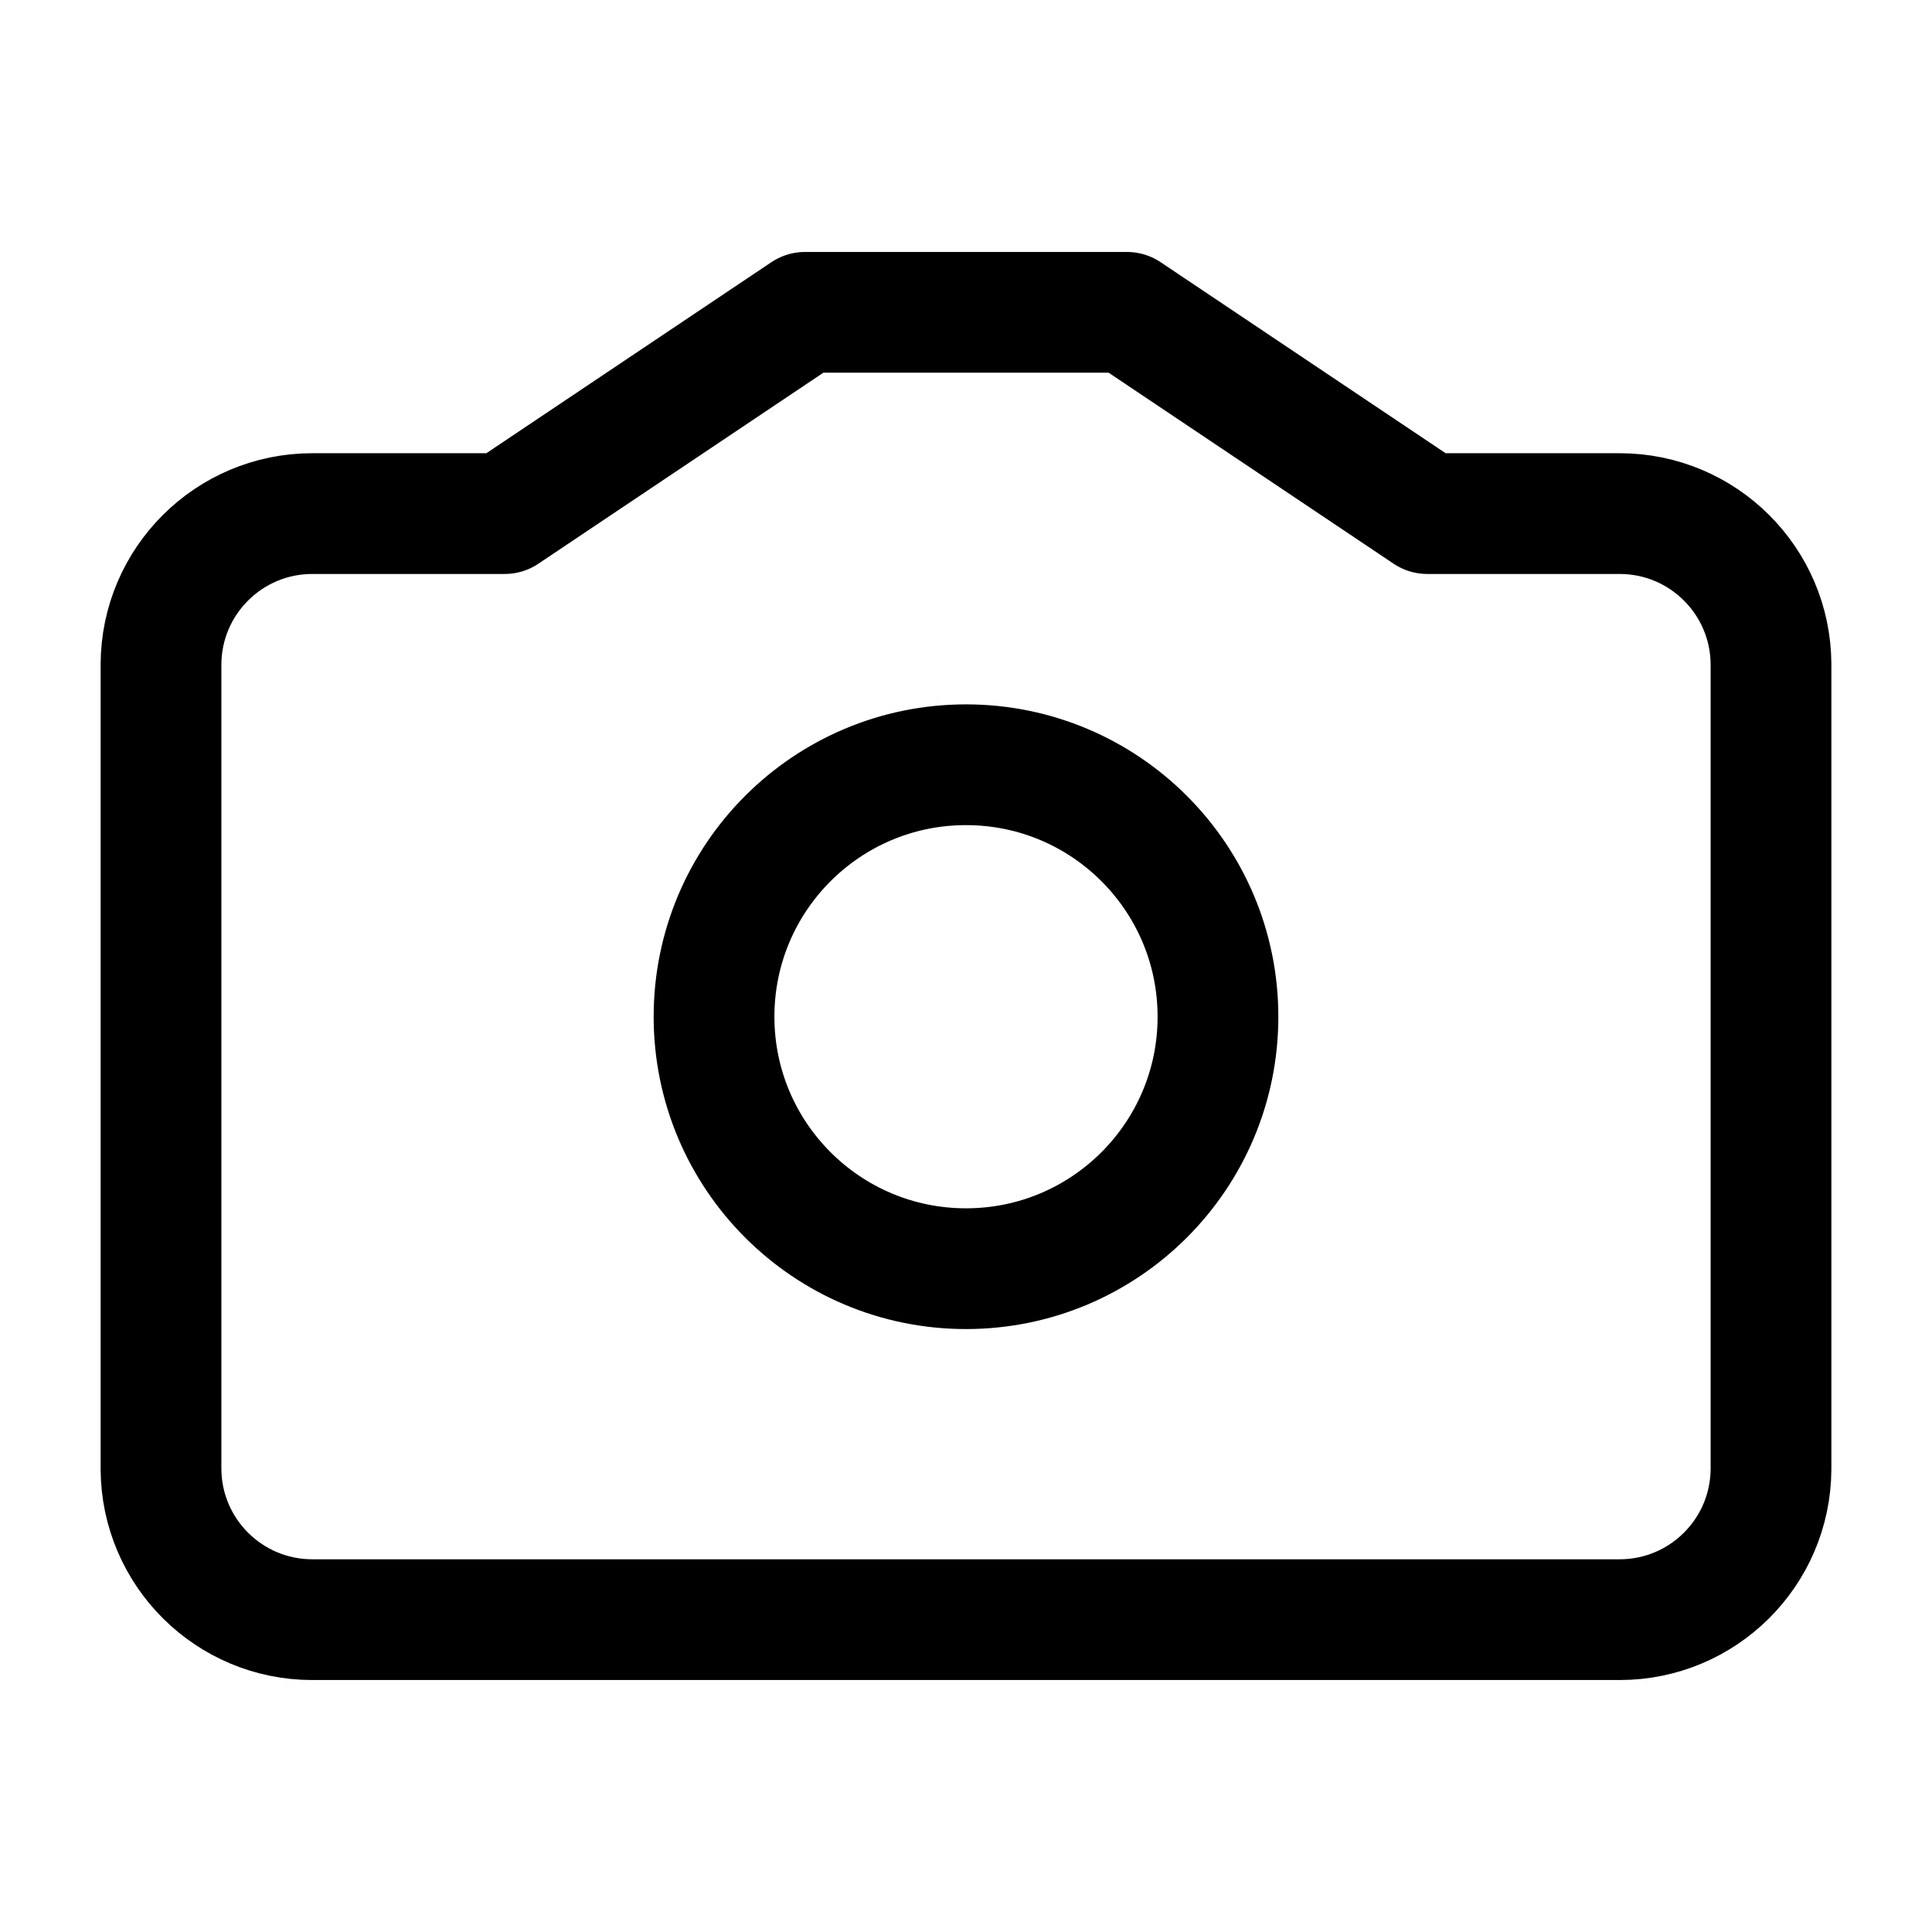
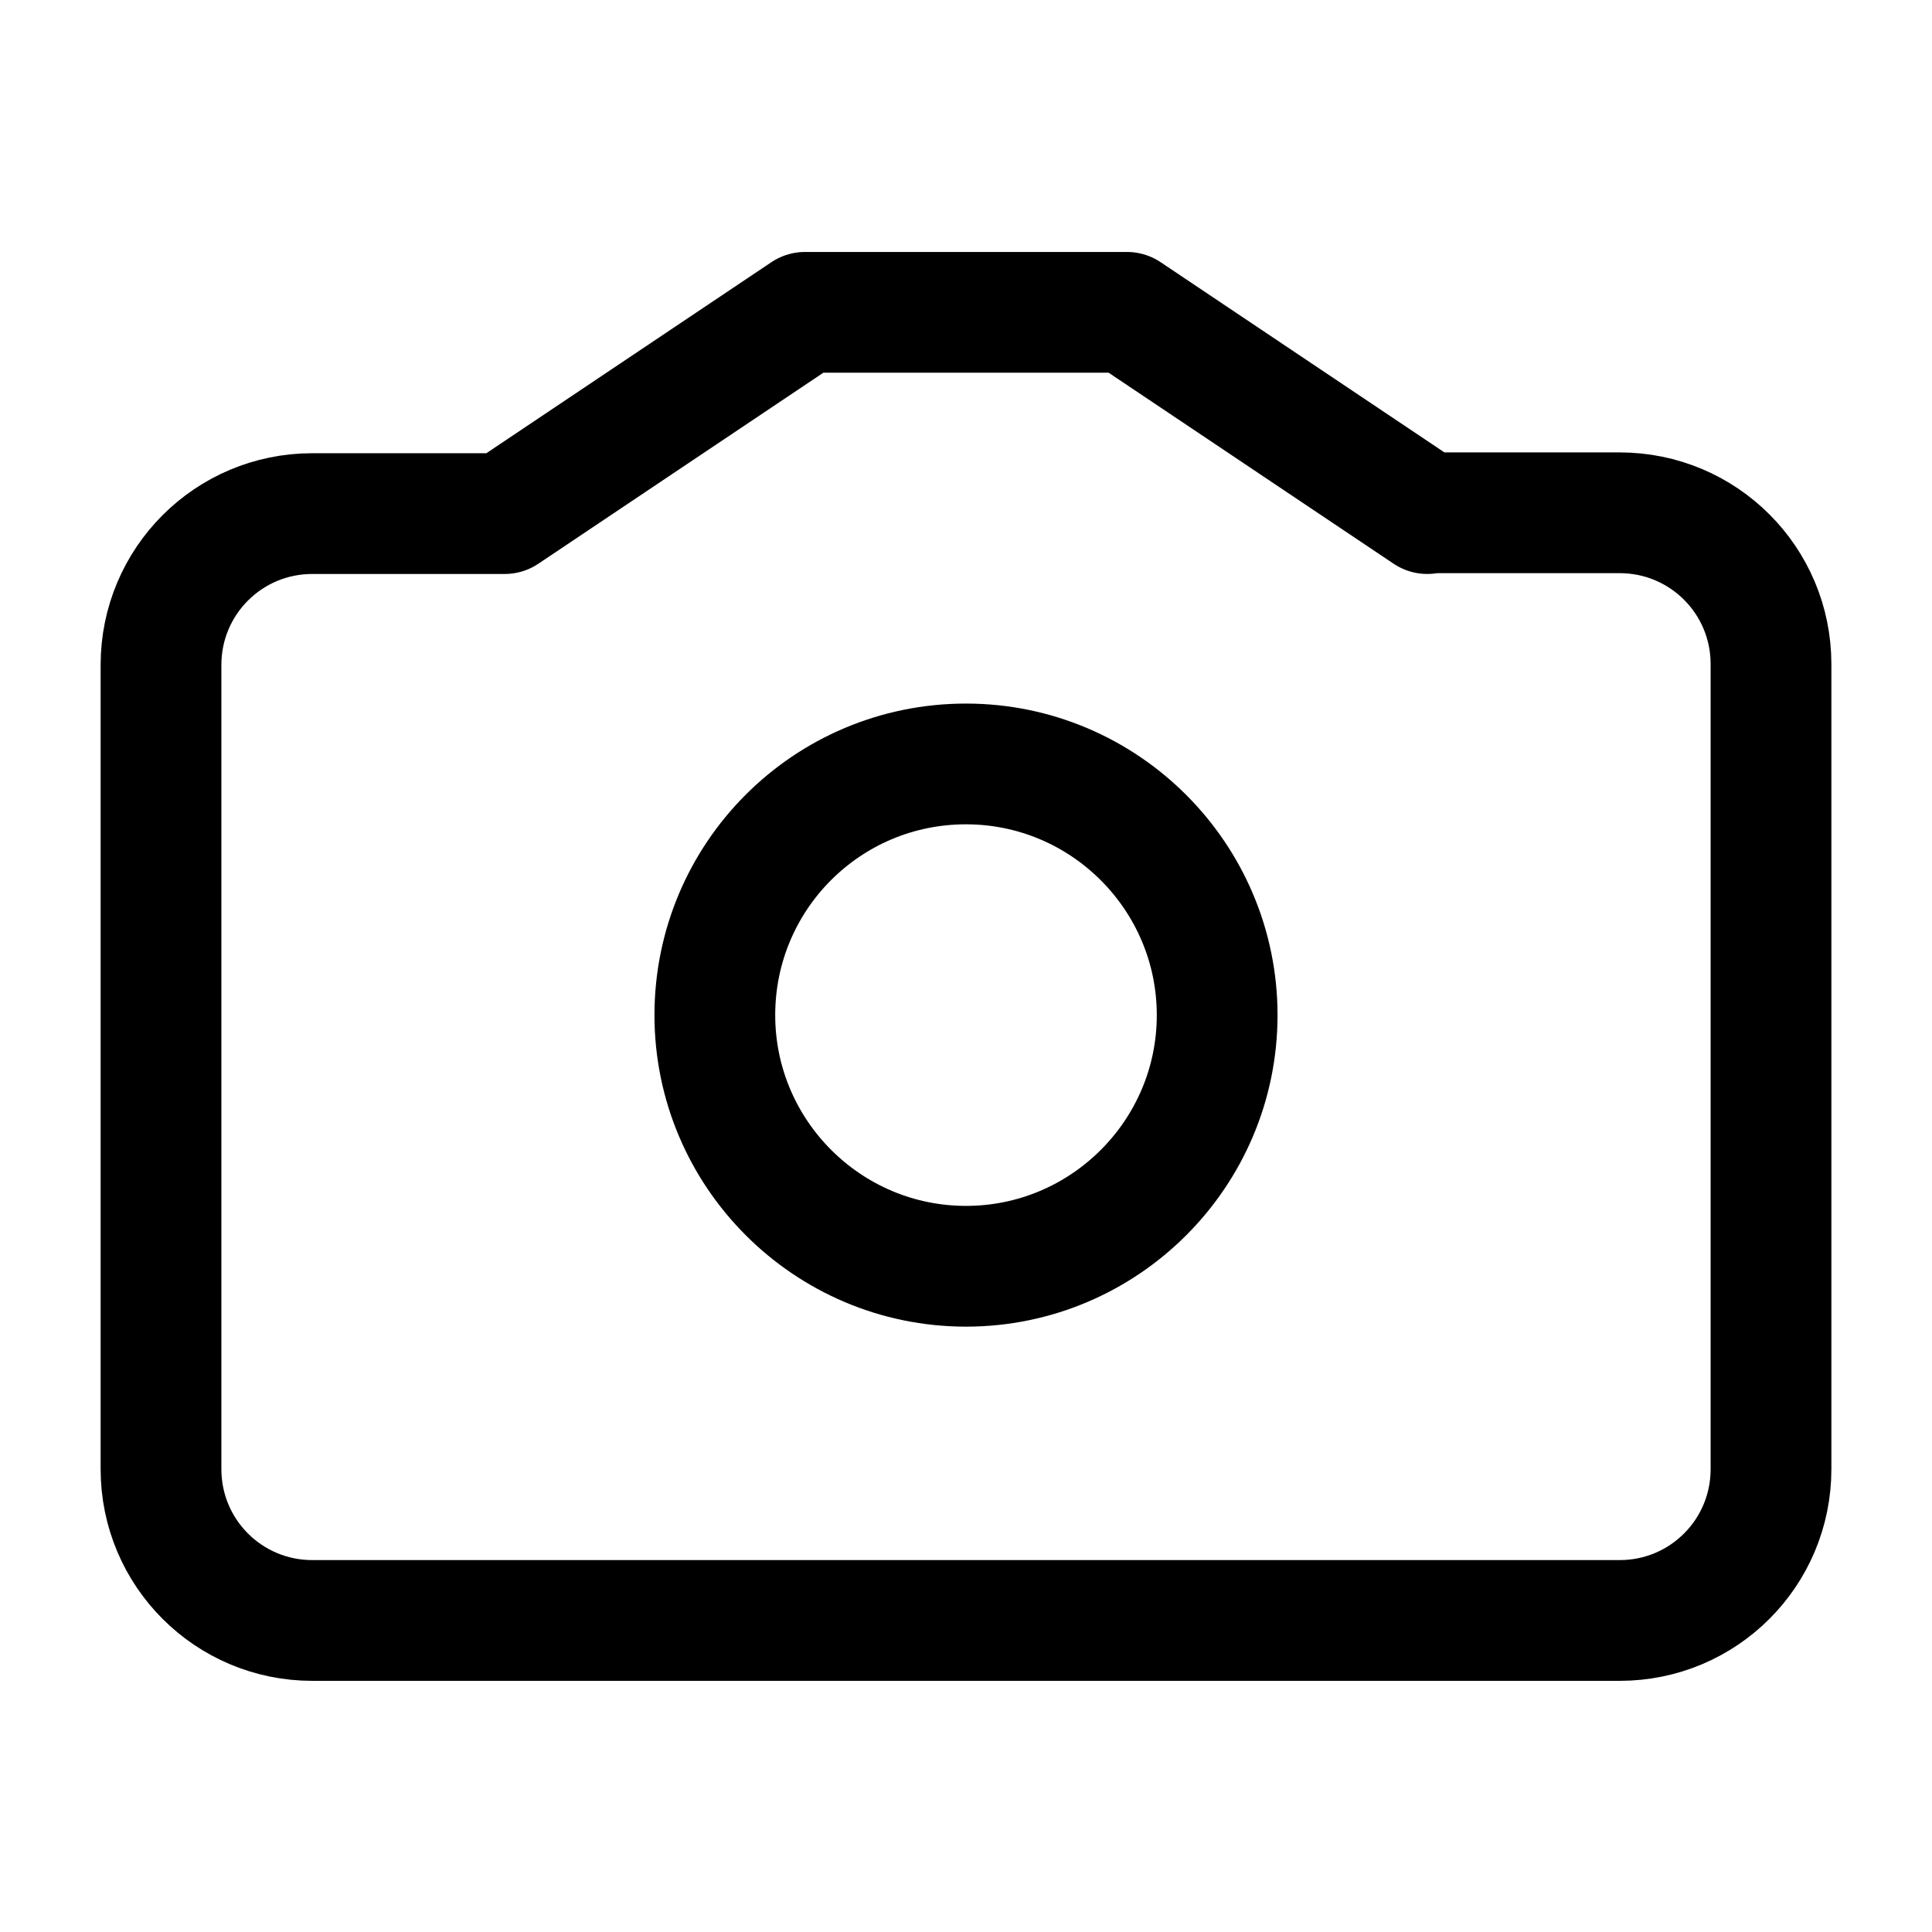
- <svg xmlns="http://www.w3.org/2000/svg" id="Layer_1" data-name="Layer 1" viewBox="0 0 24 24">
+ <svg xmlns="http://www.w3.org/2000/svg" id="a" viewBox="0 0 24 24">
  <defs>
-     <style>.cls-1{fill:none;stroke:#000;stroke-linecap:round;stroke-linejoin:round;stroke-width:1.5px;}</style>
+     <style>.b{fill:none;stroke:#000;stroke-linecap:round;stroke-linejoin:round;stroke-width:1.5px;}</style>
  </defs>
-   <path class="cls-1" d="M17.73,6.38h2.39A1.88,1.88,0,0,1,22,8.25v10a1.88,1.88,0,0,1-1.88,1.87H3.88A1.88,1.88,0,0,1,2,18.25v-10A1.88,1.88,0,0,1,3.88,6.38H6.27L10,3.88h4l3.73,2.5" />
-   <circle class="cls-1" cx="12" cy="12.63" r="3.13" />
+   <path class="b" d="M7.52,3.88m10.21,2.5l-3.73-2.5h-4l-3.73,2.5H3.88c-1.04,0-1.88,.84-1.88,1.88v9.99c0,1.04,.84,1.88,1.88,1.88H20.12c1.04,0,1.88-.84,1.88-1.88V8.25c0-1.04-.84-1.88-1.88-1.88h-2.39m-5.73,3.12c-1.73,0-3.12,1.4-3.12,3.12s1.4,3.12,3.12,3.12,3.12-1.4,3.12-3.12-1.4-3.12-3.12-3.12Z" />
</svg>
